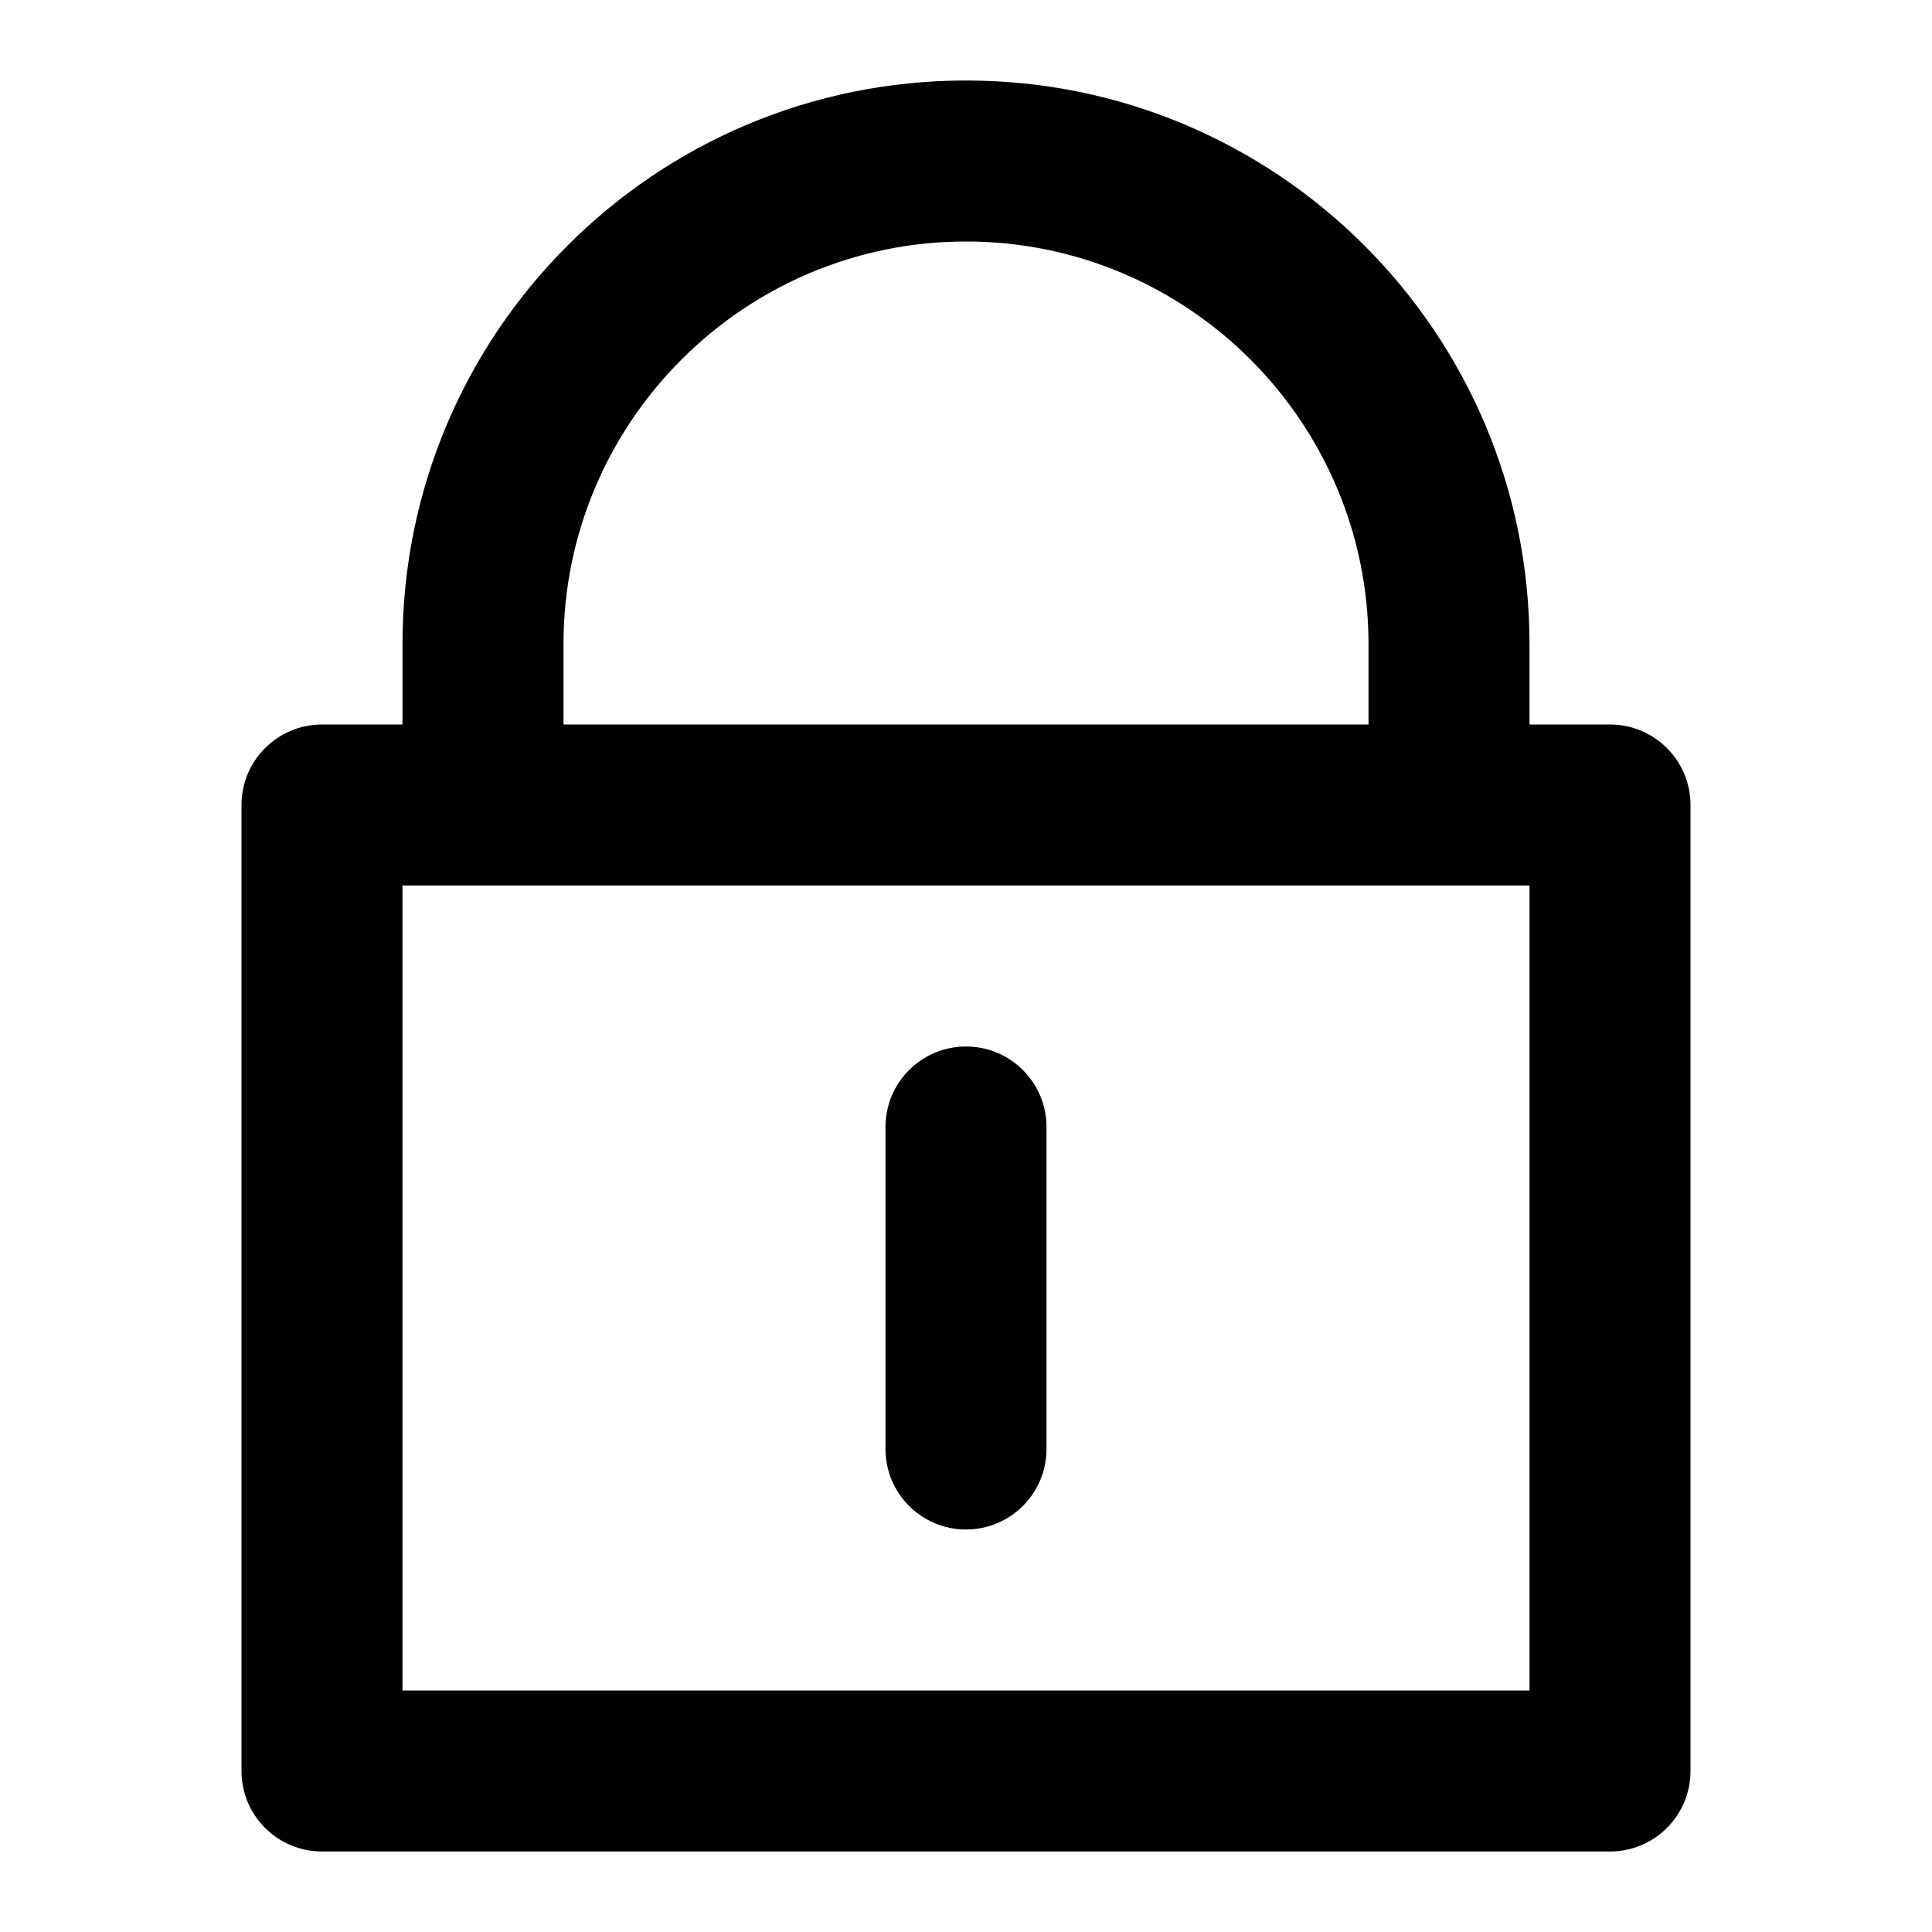
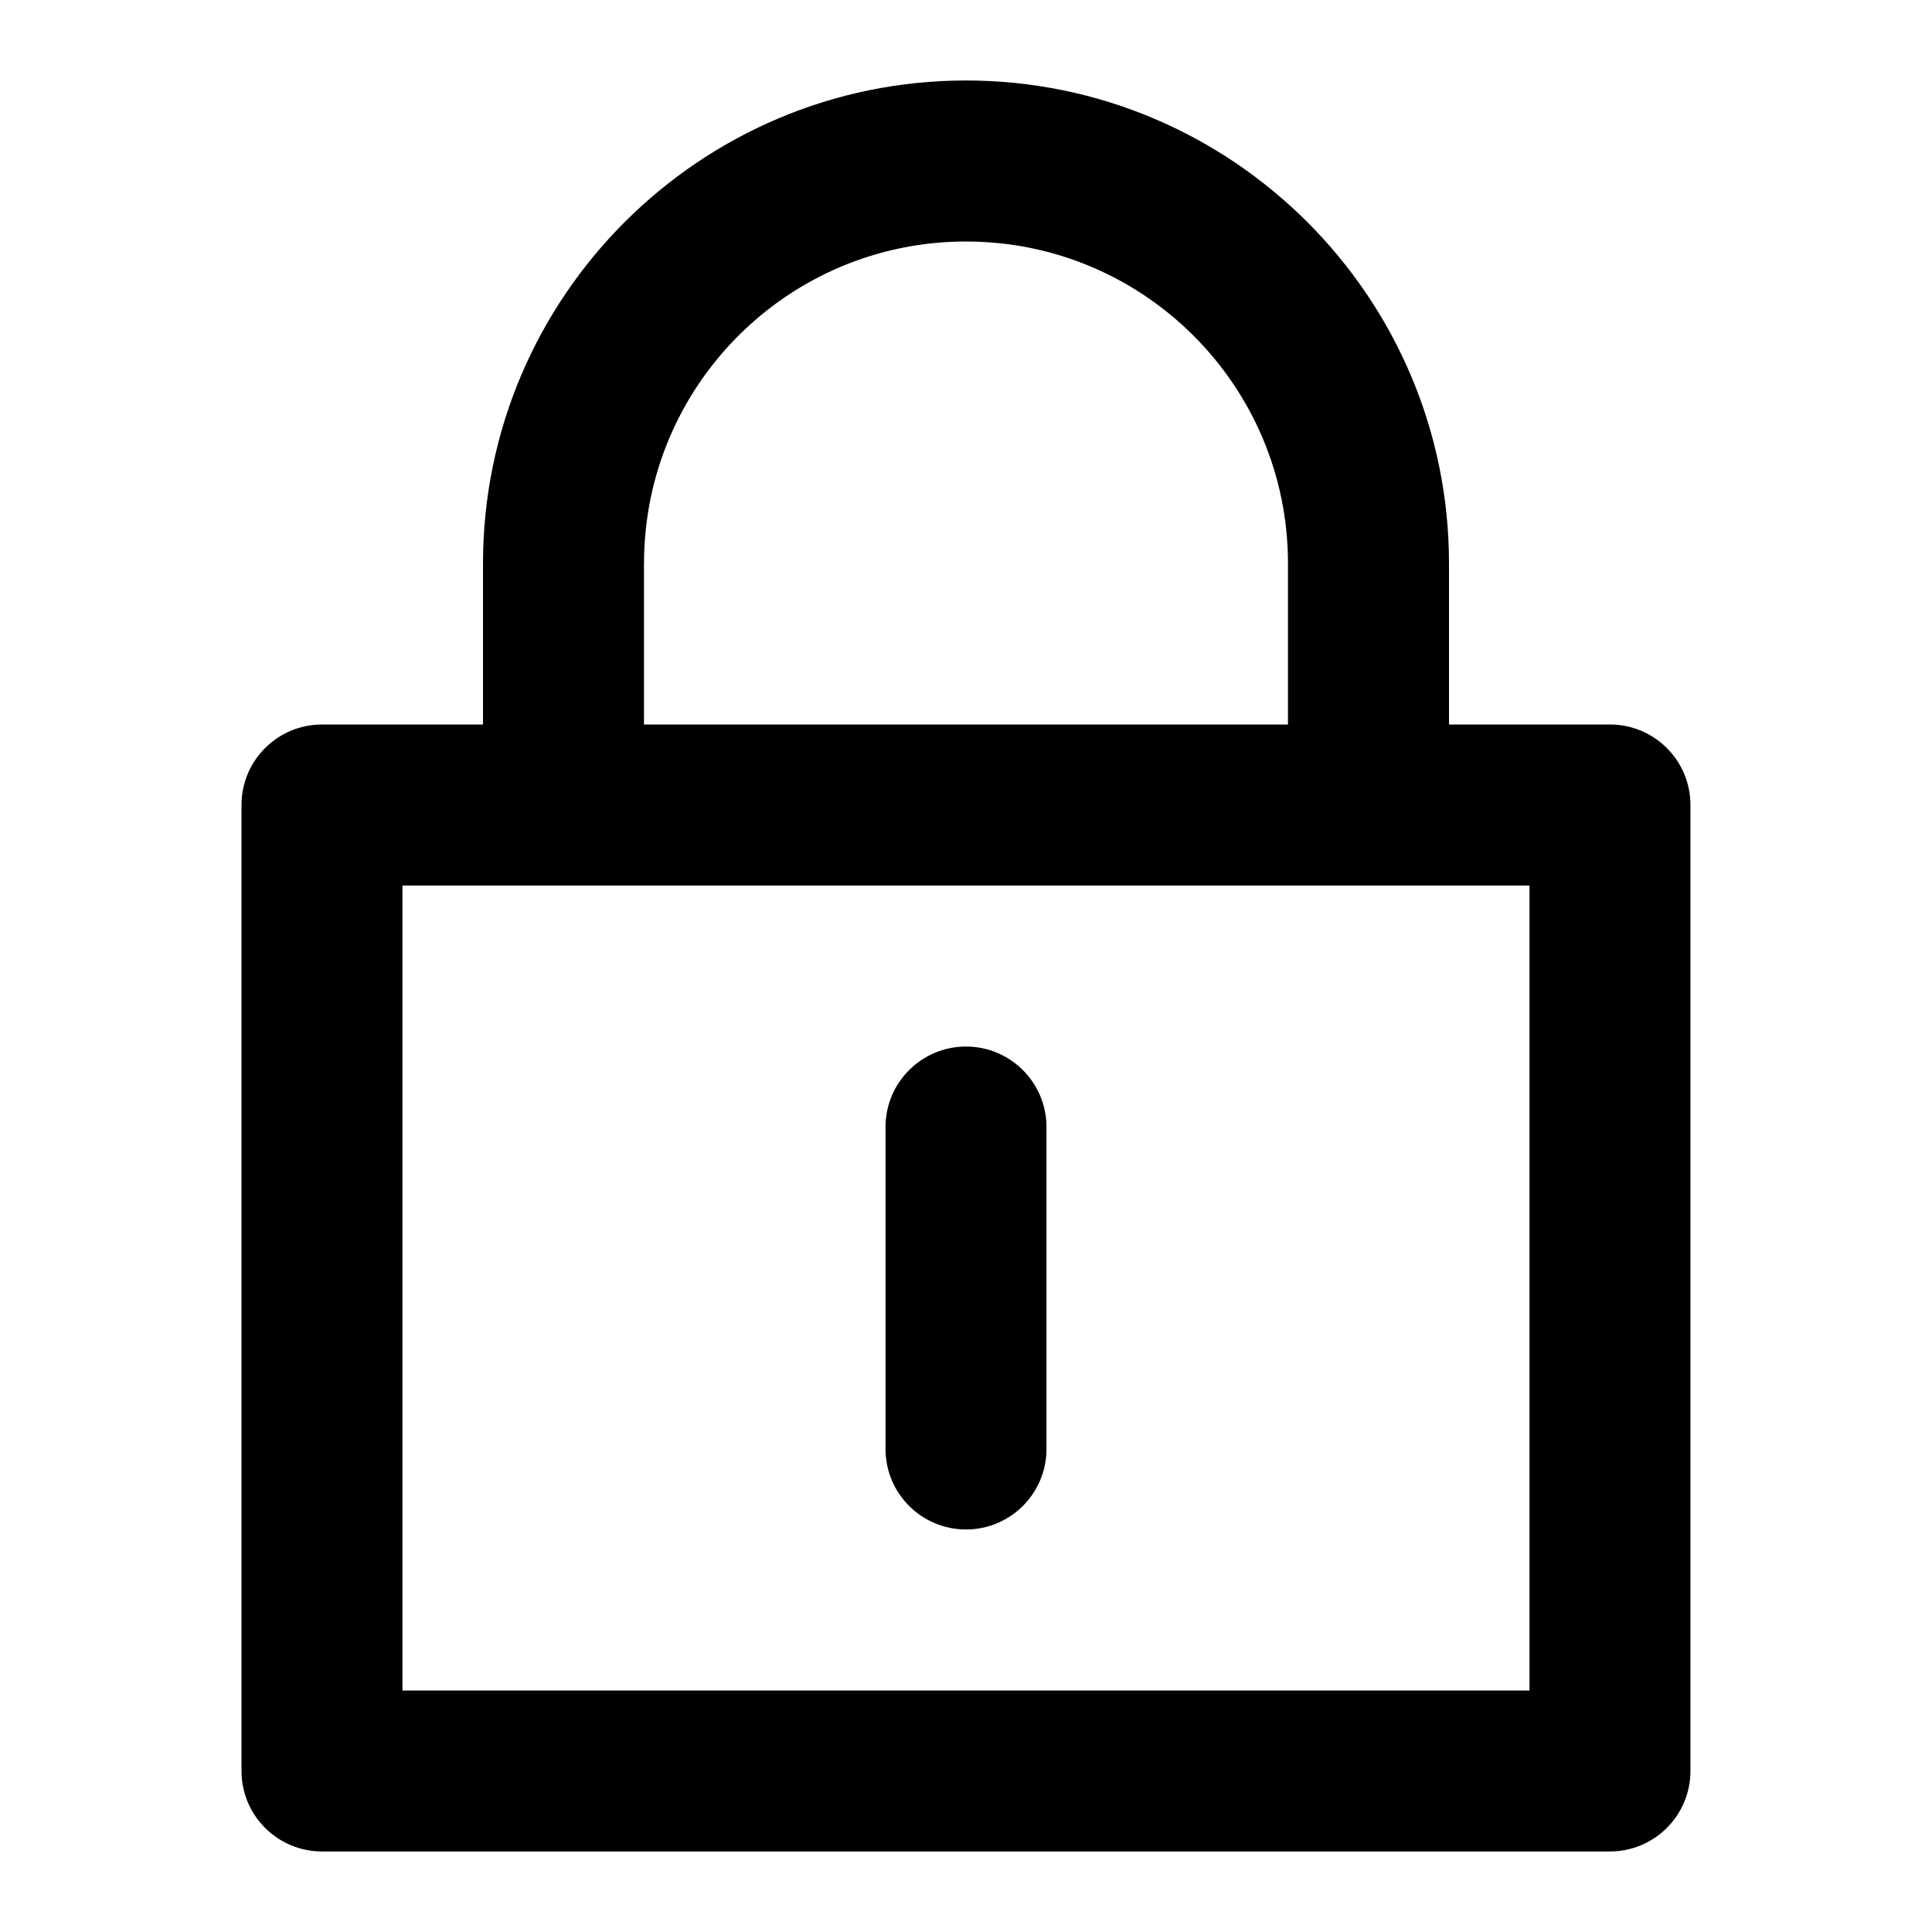
- <svg xmlns="http://www.w3.org/2000/svg" width="768" height="768" viewBox="0 0 768 768">
-   <defs>
-     <style>.a{opacity:0;}</style>
-   </defs>
-   <path d="M640,288H608V256a224,224,0,0,0-448,0v32H128a32,32,0,0,0-32,32V704a32,32,0,0,0,32,32H640a32,32,0,0,0,32-32V320A32,32,0,0,0,640,288ZM224,256c0-88.22,71.78-160,160-160s160,71.78,160,160v32H224ZM608,672H160V352H608ZM352,576V448a32,32,0,0,1,64,0V576a32,32,0,0,1-64,0Z" />
-   <rect class="a" width="768" height="768" />
+ <svg xmlns="http://www.w3.org/2000/svg" version="1.1" width="32" height="32" viewBox="0 0 32 32">
+   <path d="M26.667 12h-2.667v-2.667c0-4.411-3.589-8-8-8s-8 3.589-8 8v2.667h-2.667c-0.736 0-1.333 0.597-1.333 1.333v16c0 0.736 0.597 1.333 1.333 1.333h21.333c0.736 0 1.333-0.597 1.333-1.333v-16c0-0.736-0.597-1.333-1.333-1.333zM10.667 9.333c0-2.946 2.388-5.333 5.333-5.333s5.333 2.388 5.333 5.333v2.667h-10.667v-2.667zM25.333 28h-18.667v-13.333h18.667v13.333zM14.667 24v-5.333c0-0.736 0.597-1.333 1.333-1.333s1.333 0.597 1.333 1.333v5.333c0 0.736-0.597 1.333-1.333 1.333s-1.333-0.597-1.333-1.333z" />
</svg>
